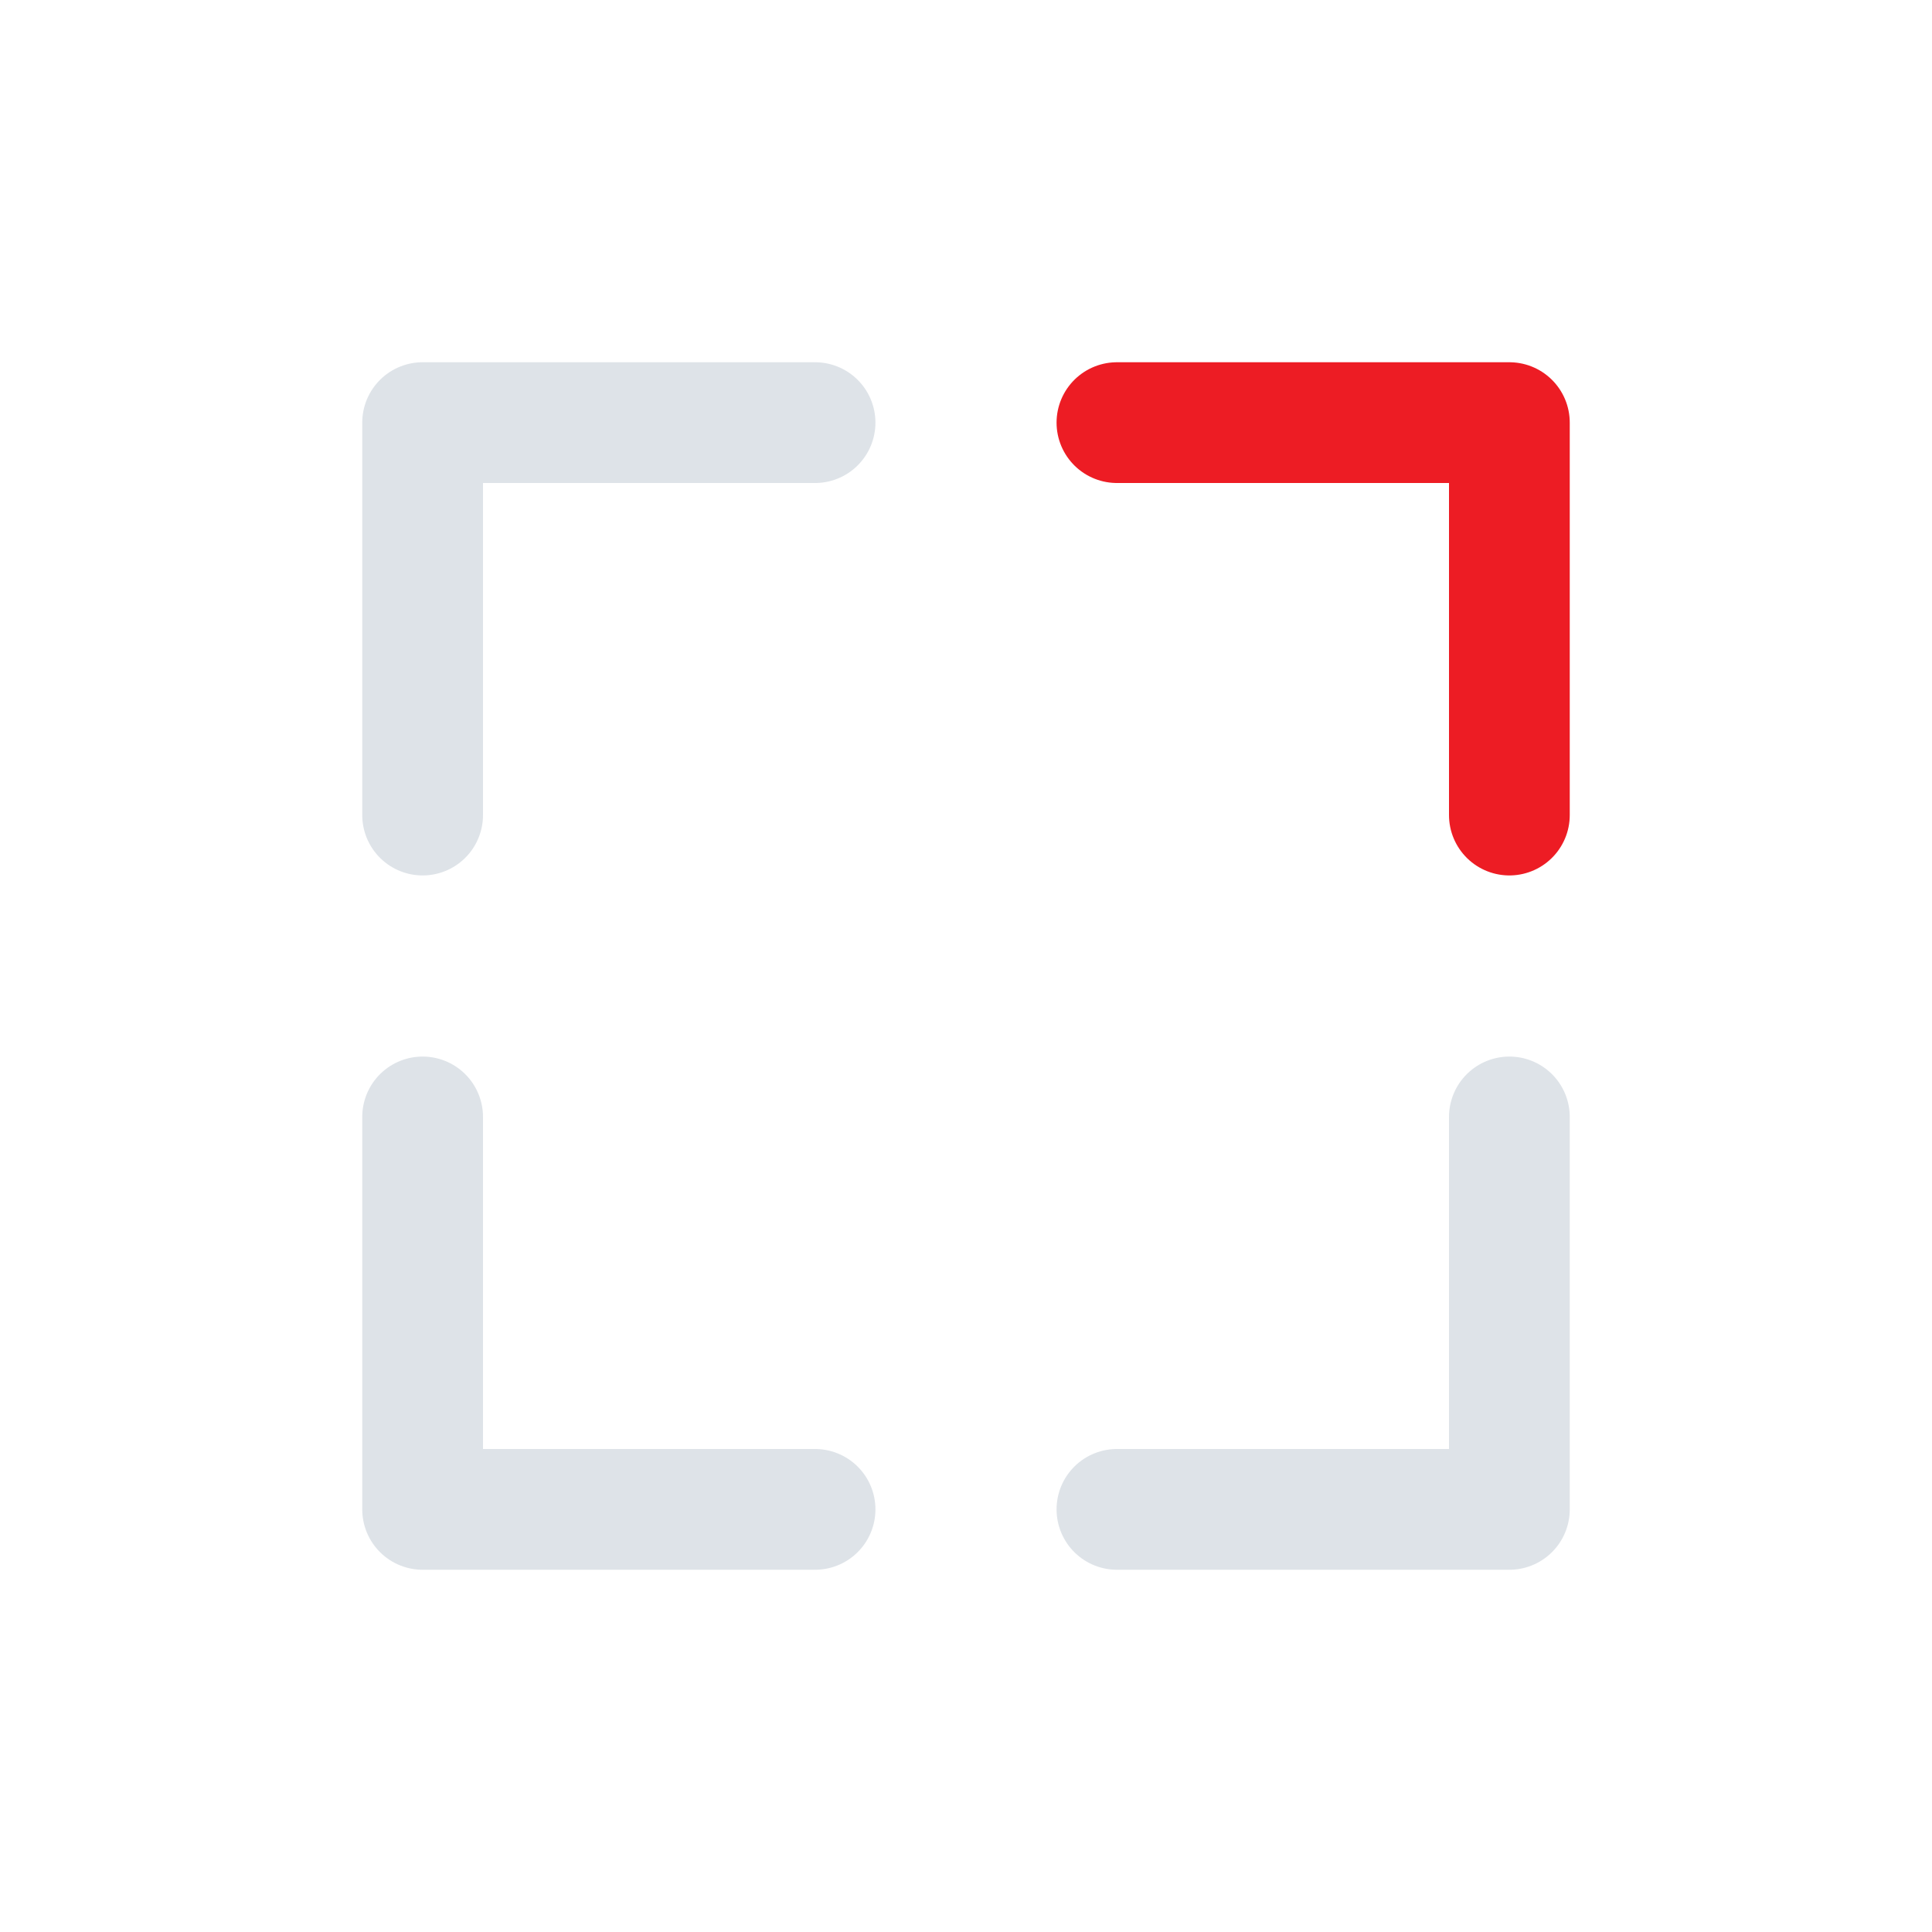
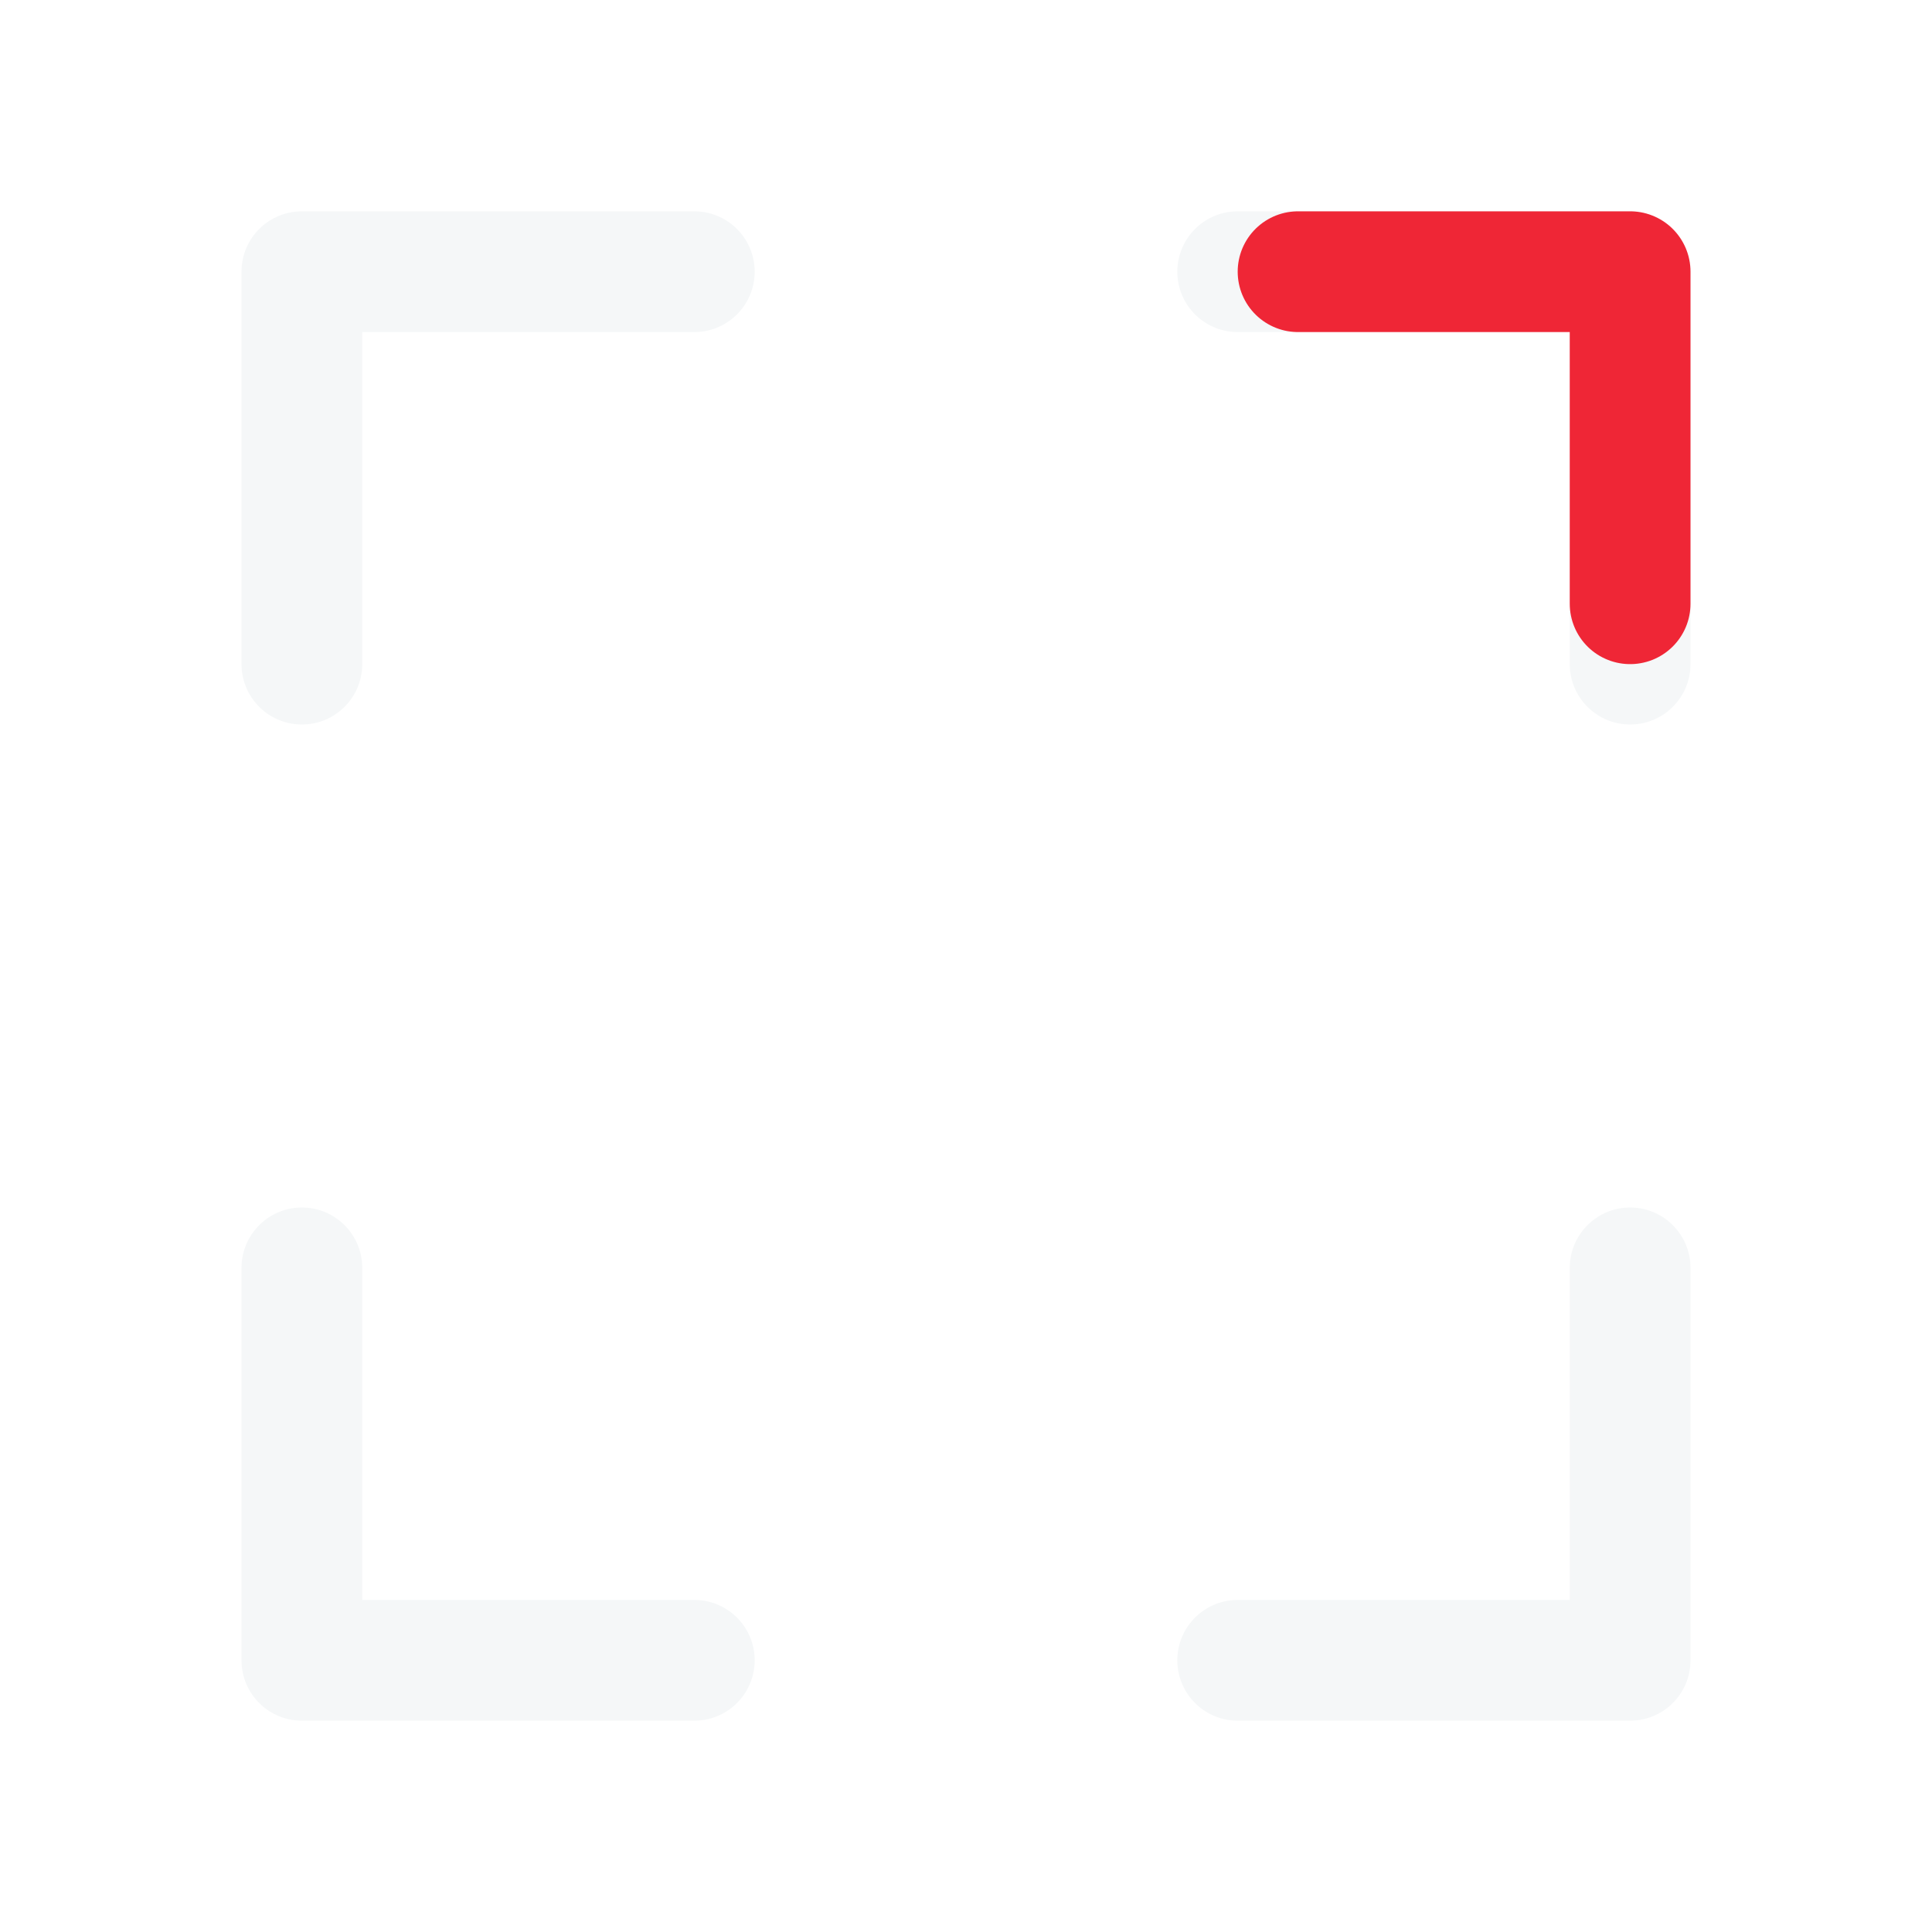
<svg xmlns="http://www.w3.org/2000/svg" width="64" height="64" viewBox="0 0 64 64">
-   <path d="M14 27 V14 H27 M14 37 V50 H27 M37 50 H50 V37" fill="none" stroke="#DEE3E8" stroke-width="4" stroke-linecap="round" stroke-linejoin="round" />
-   <path d="M37 14 H50 V27" fill="none" stroke="#ED1C24" stroke-width="4" stroke-linecap="round" stroke-linejoin="round" />
+   <g fill="none" stroke-linecap="round" stroke-linejoin="round">
+     <path d="M23 9H10V22M41 9H54V22M54 42V55H41M23 55H10V42" stroke="#F5F7F8" stroke-width="4" />
+     <path d="M43 9H54V20" stroke="#EF2636" stroke-width="4" />
+   </g>
</svg>
